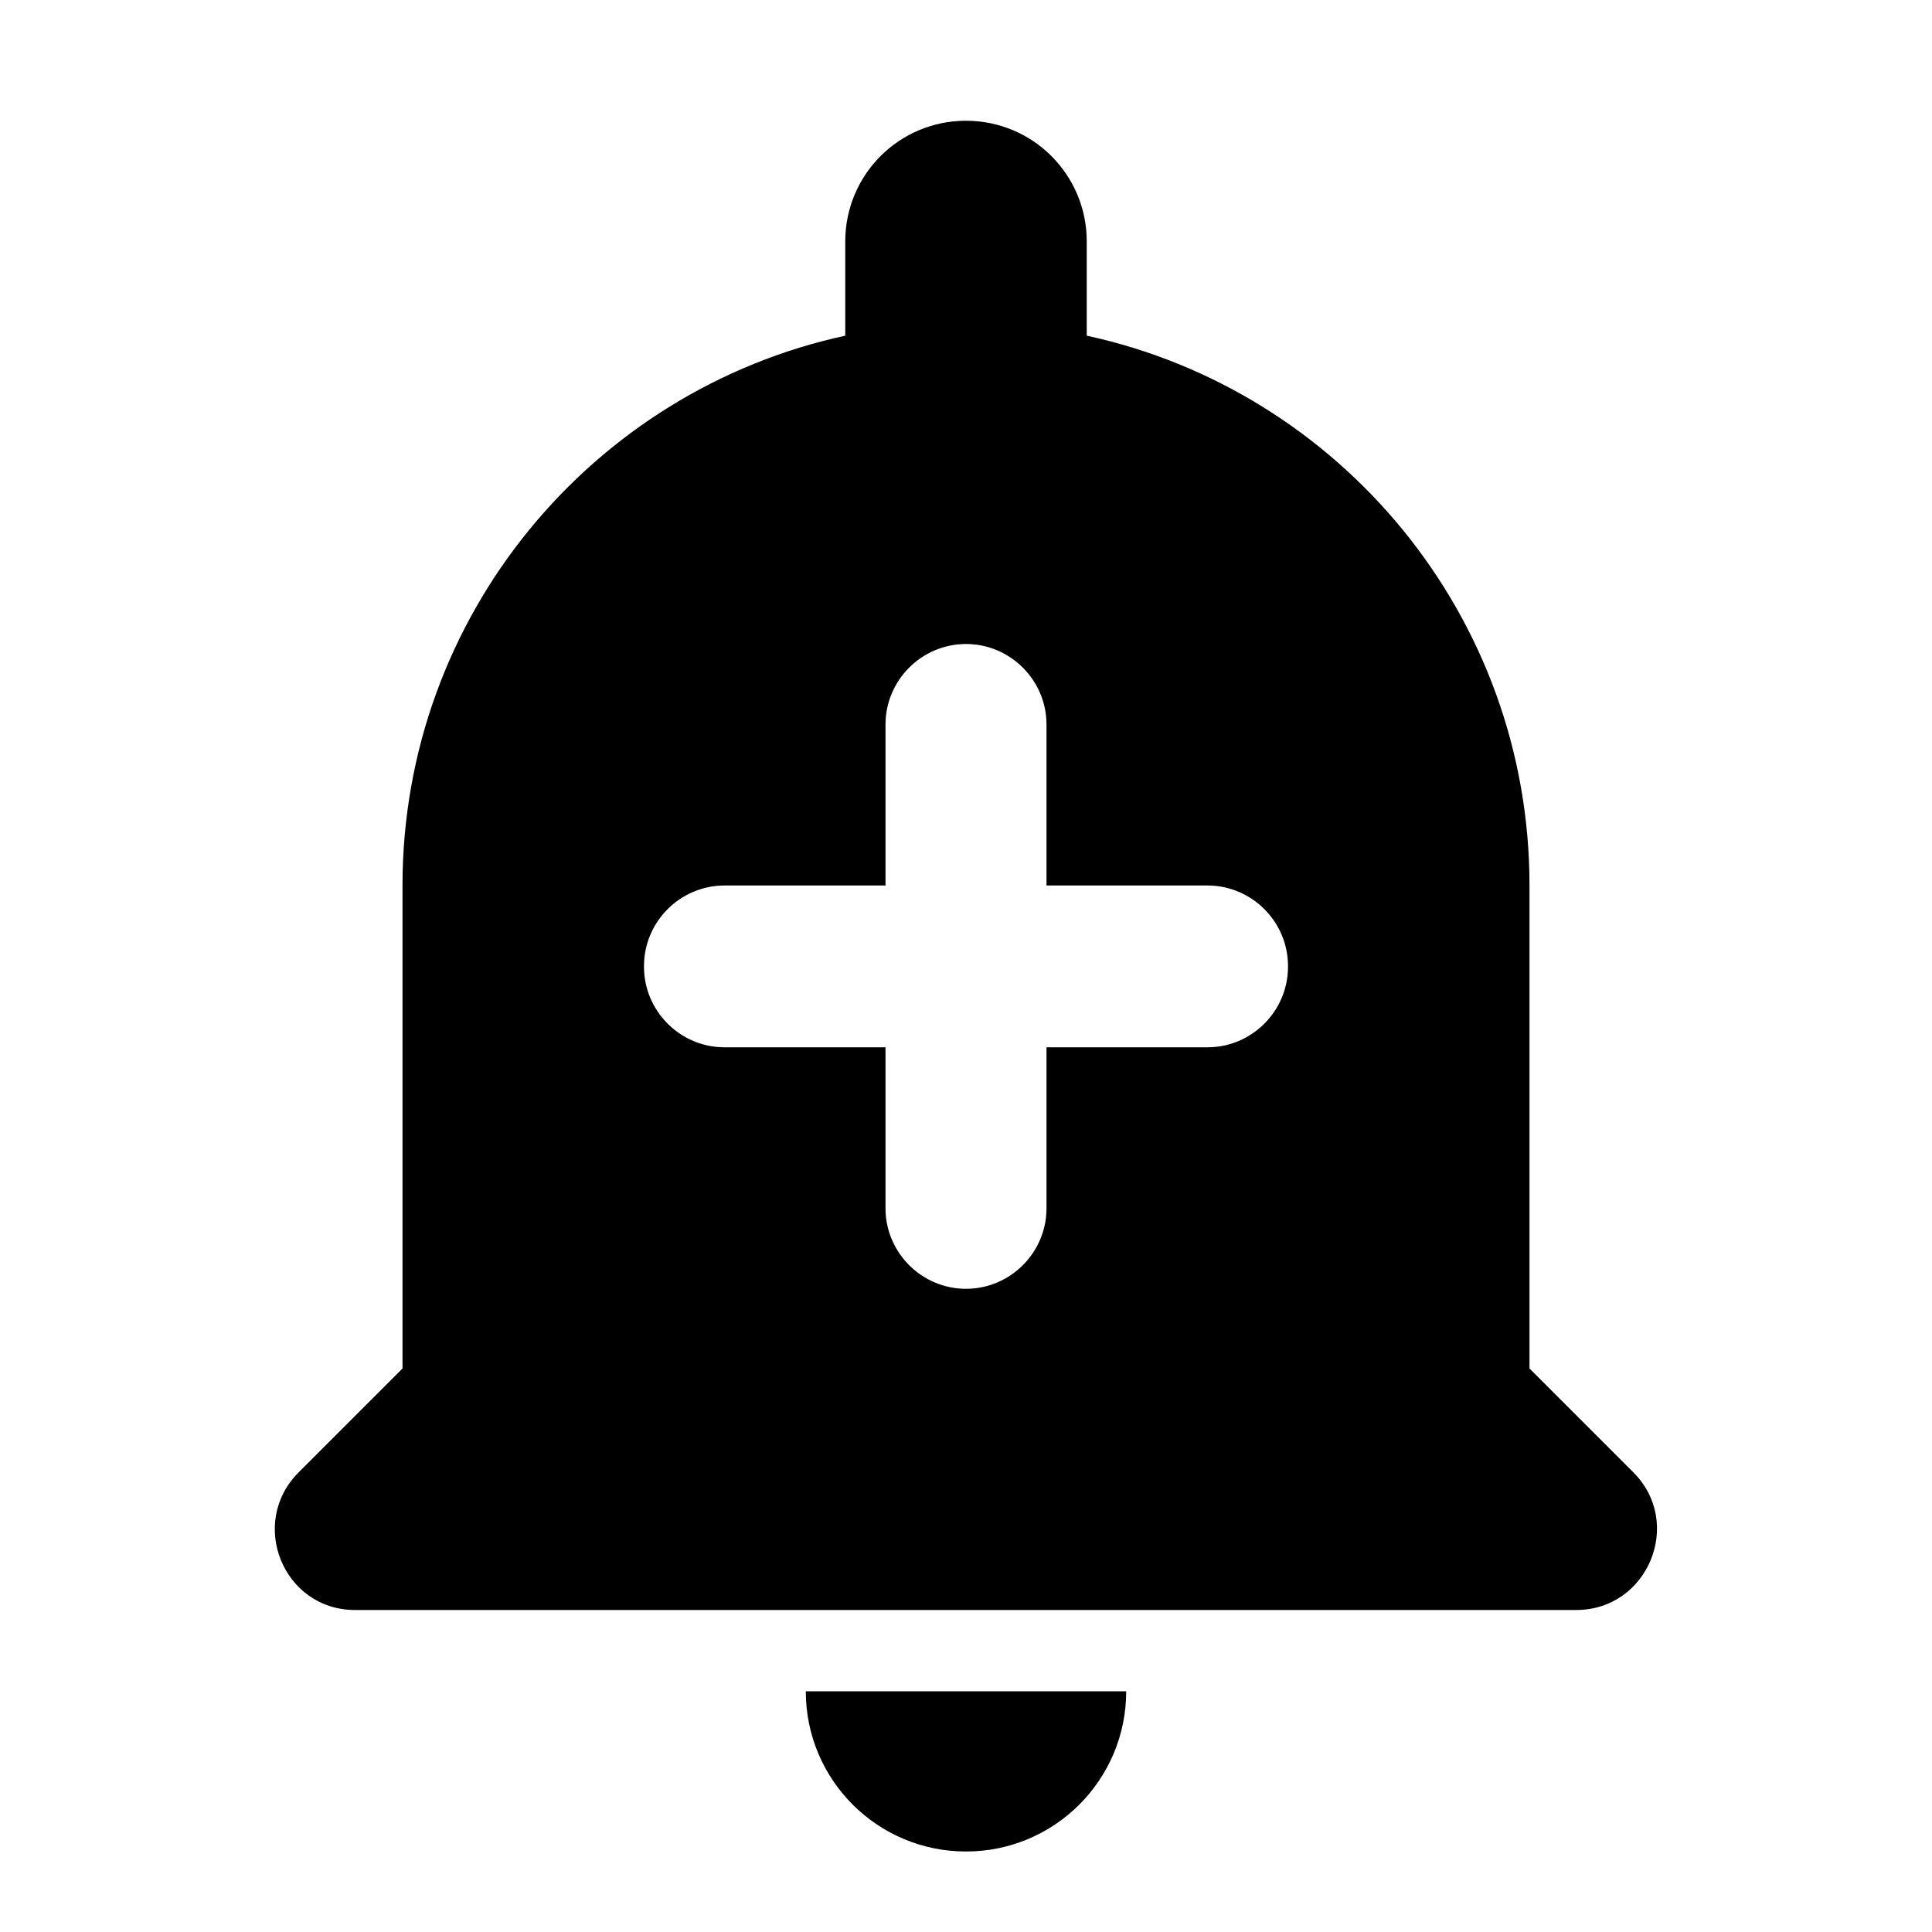
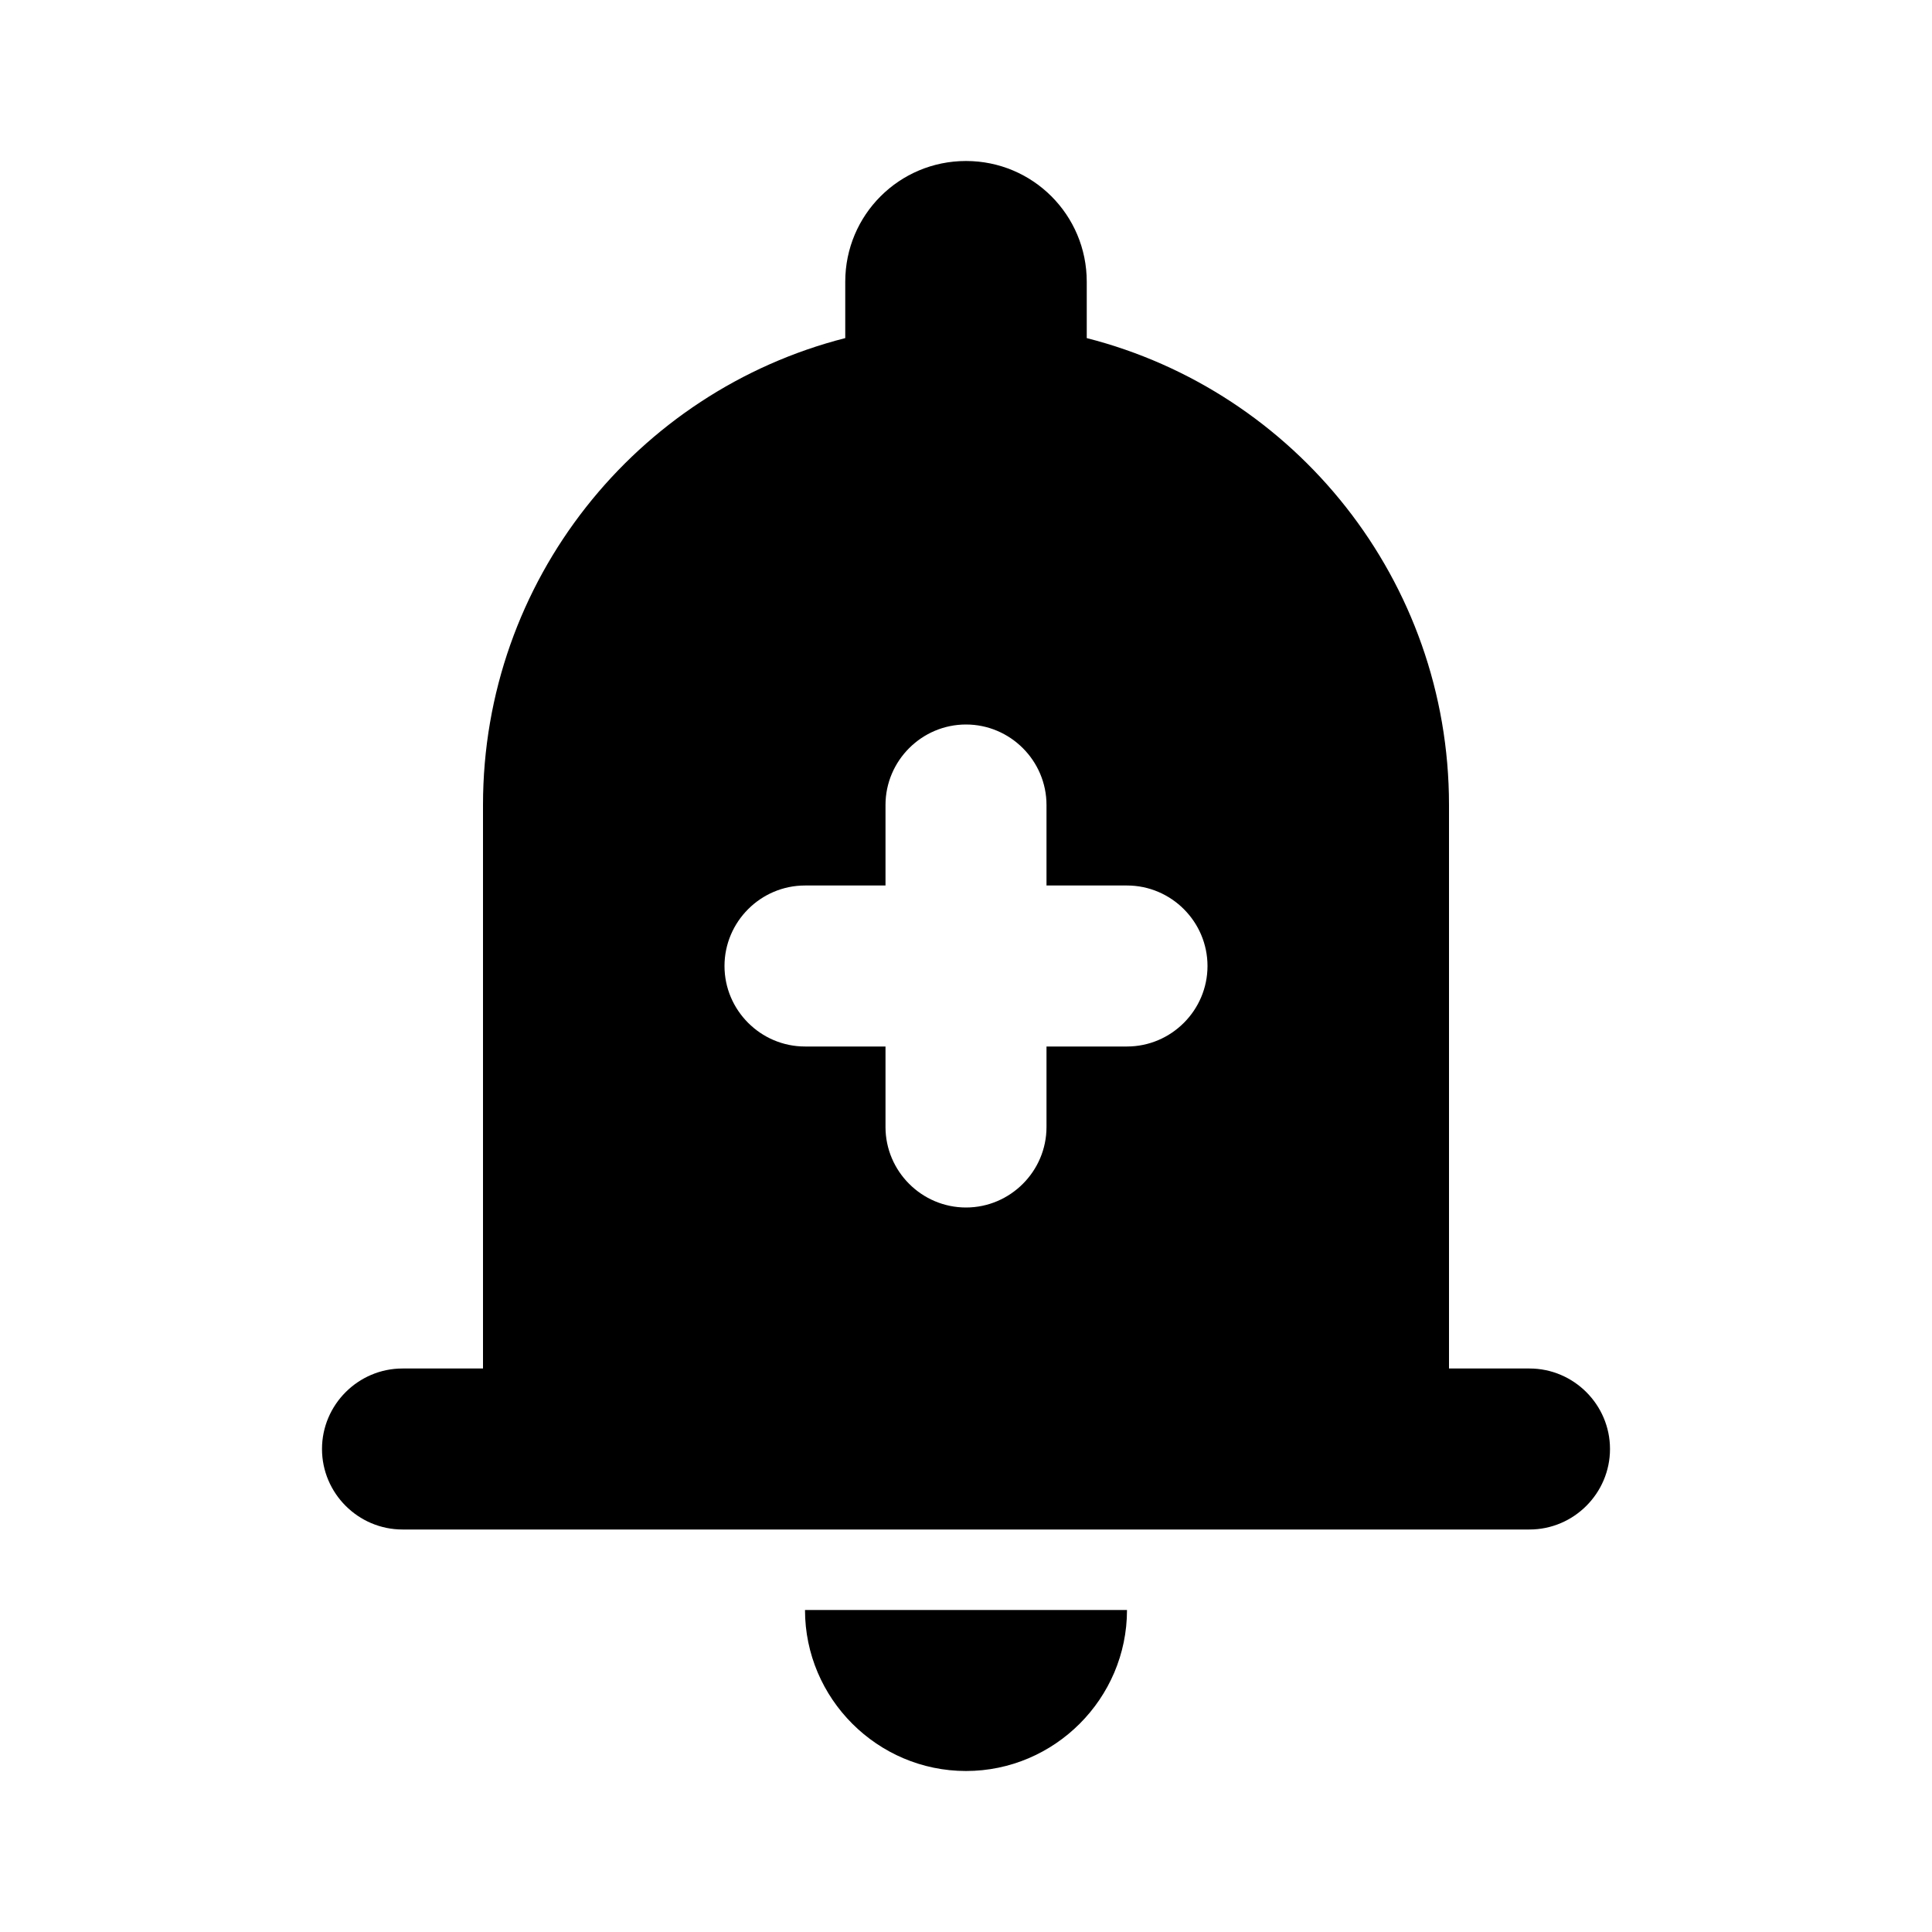
- <svg xmlns="http://www.w3.org/2000/svg" viewBox="0 0 24 24" fill="currentColor">
-   <path d="M12 23c1.1 0 1.99-.89 1.99-1.99h-3.98c0 1.1.89 1.99 1.99 1.99zm7-6v-6c0-3.35-2.36-6.15-5.5-6.83V3c0-.83-.67-1.5-1.5-1.5s-1.5.67-1.5 1.5v1.17C7.36 4.85 5 7.65 5 11v6l-1.29 1.29c-.63.63-.19 1.71.7 1.71h15.17c.89 0 1.34-1.08.71-1.71L19 17zm-4-3.99h-2v2c0 .55-.45 1-1 1s-1-.45-1-1v-2H9c-.55 0-1-.45-1-1V12c0-.55.45-1 1-1h2V9c0-.55.45-1 1-1s1 .45 1 1v2h2c.55 0 1 .45 1 1v.01c0 .55-.45 1-1 1z" />
+ <svg xmlns="http://www.w3.org/2000/svg" enable-background="new 0 0 24 24" viewBox="0 0 24 24" fill="currentColor">
+   <g>
+     <rect fill="none" />
+   </g>
+   <g>
+     <g>
+       <g>
+         <path d="M12,22c1.1,0,2-0.9,2-2h-4C10,21.1,10.9,22,12,22z" />
+       </g>
+       <g>
+         <path d="M19,17h-1v-7c0-2.79-1.91-5.14-4.5-5.8V3.5C13.5,2.67,12.83,2,12,2s-1.5,0.67-1.5,1.5v0.7C7.91,4.86,6,7.21,6,10v7H5 c-0.55,0-1,0.45-1,1s0.45,1,1,1h14c0.55,0,1-0.45,1-1S19.55,17,19,17z M14,13h-1v1c0,0.55-0.45,1-1,1s-1-0.45-1-1v-1h-1 c-0.55,0-1-0.45-1-1s0.45-1,1-1h1v-1c0-0.55,0.45-1,1-1s1,0.45,1,1v1h1c0.55,0,1,0.45,1,1S14.55,13,14,13z" />
+       </g>
+     </g>
+   </g>
</svg>
